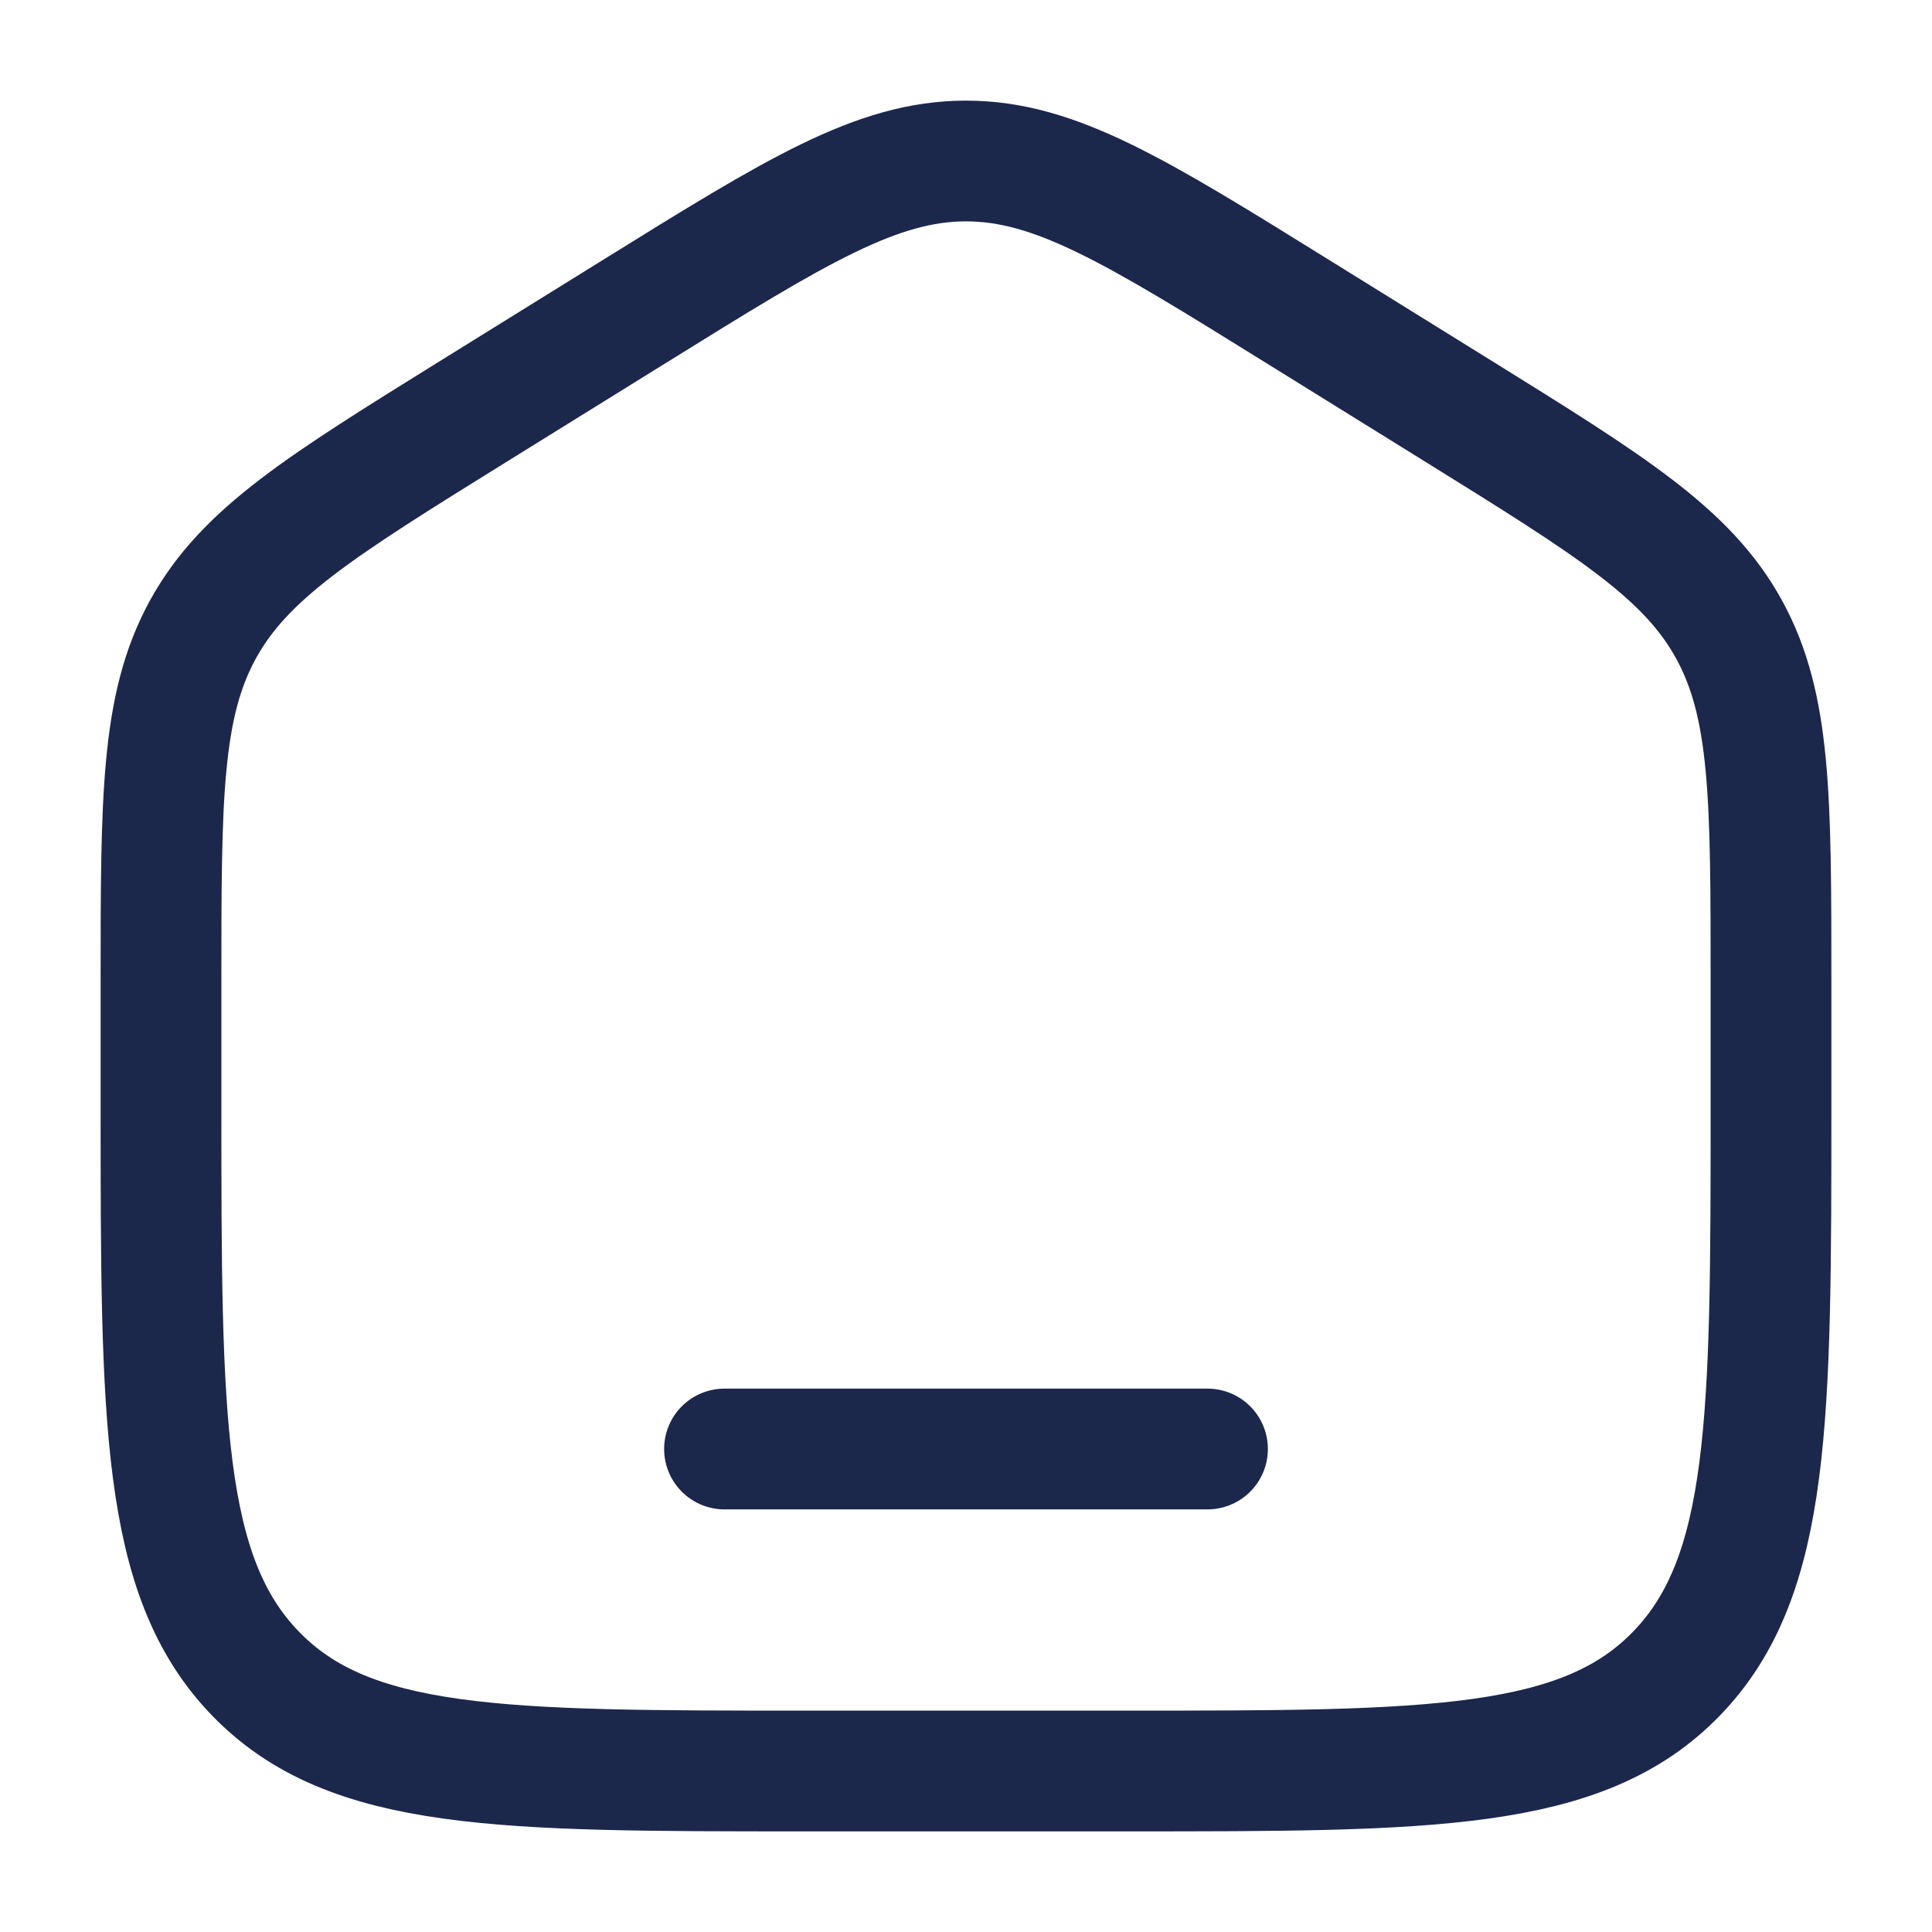
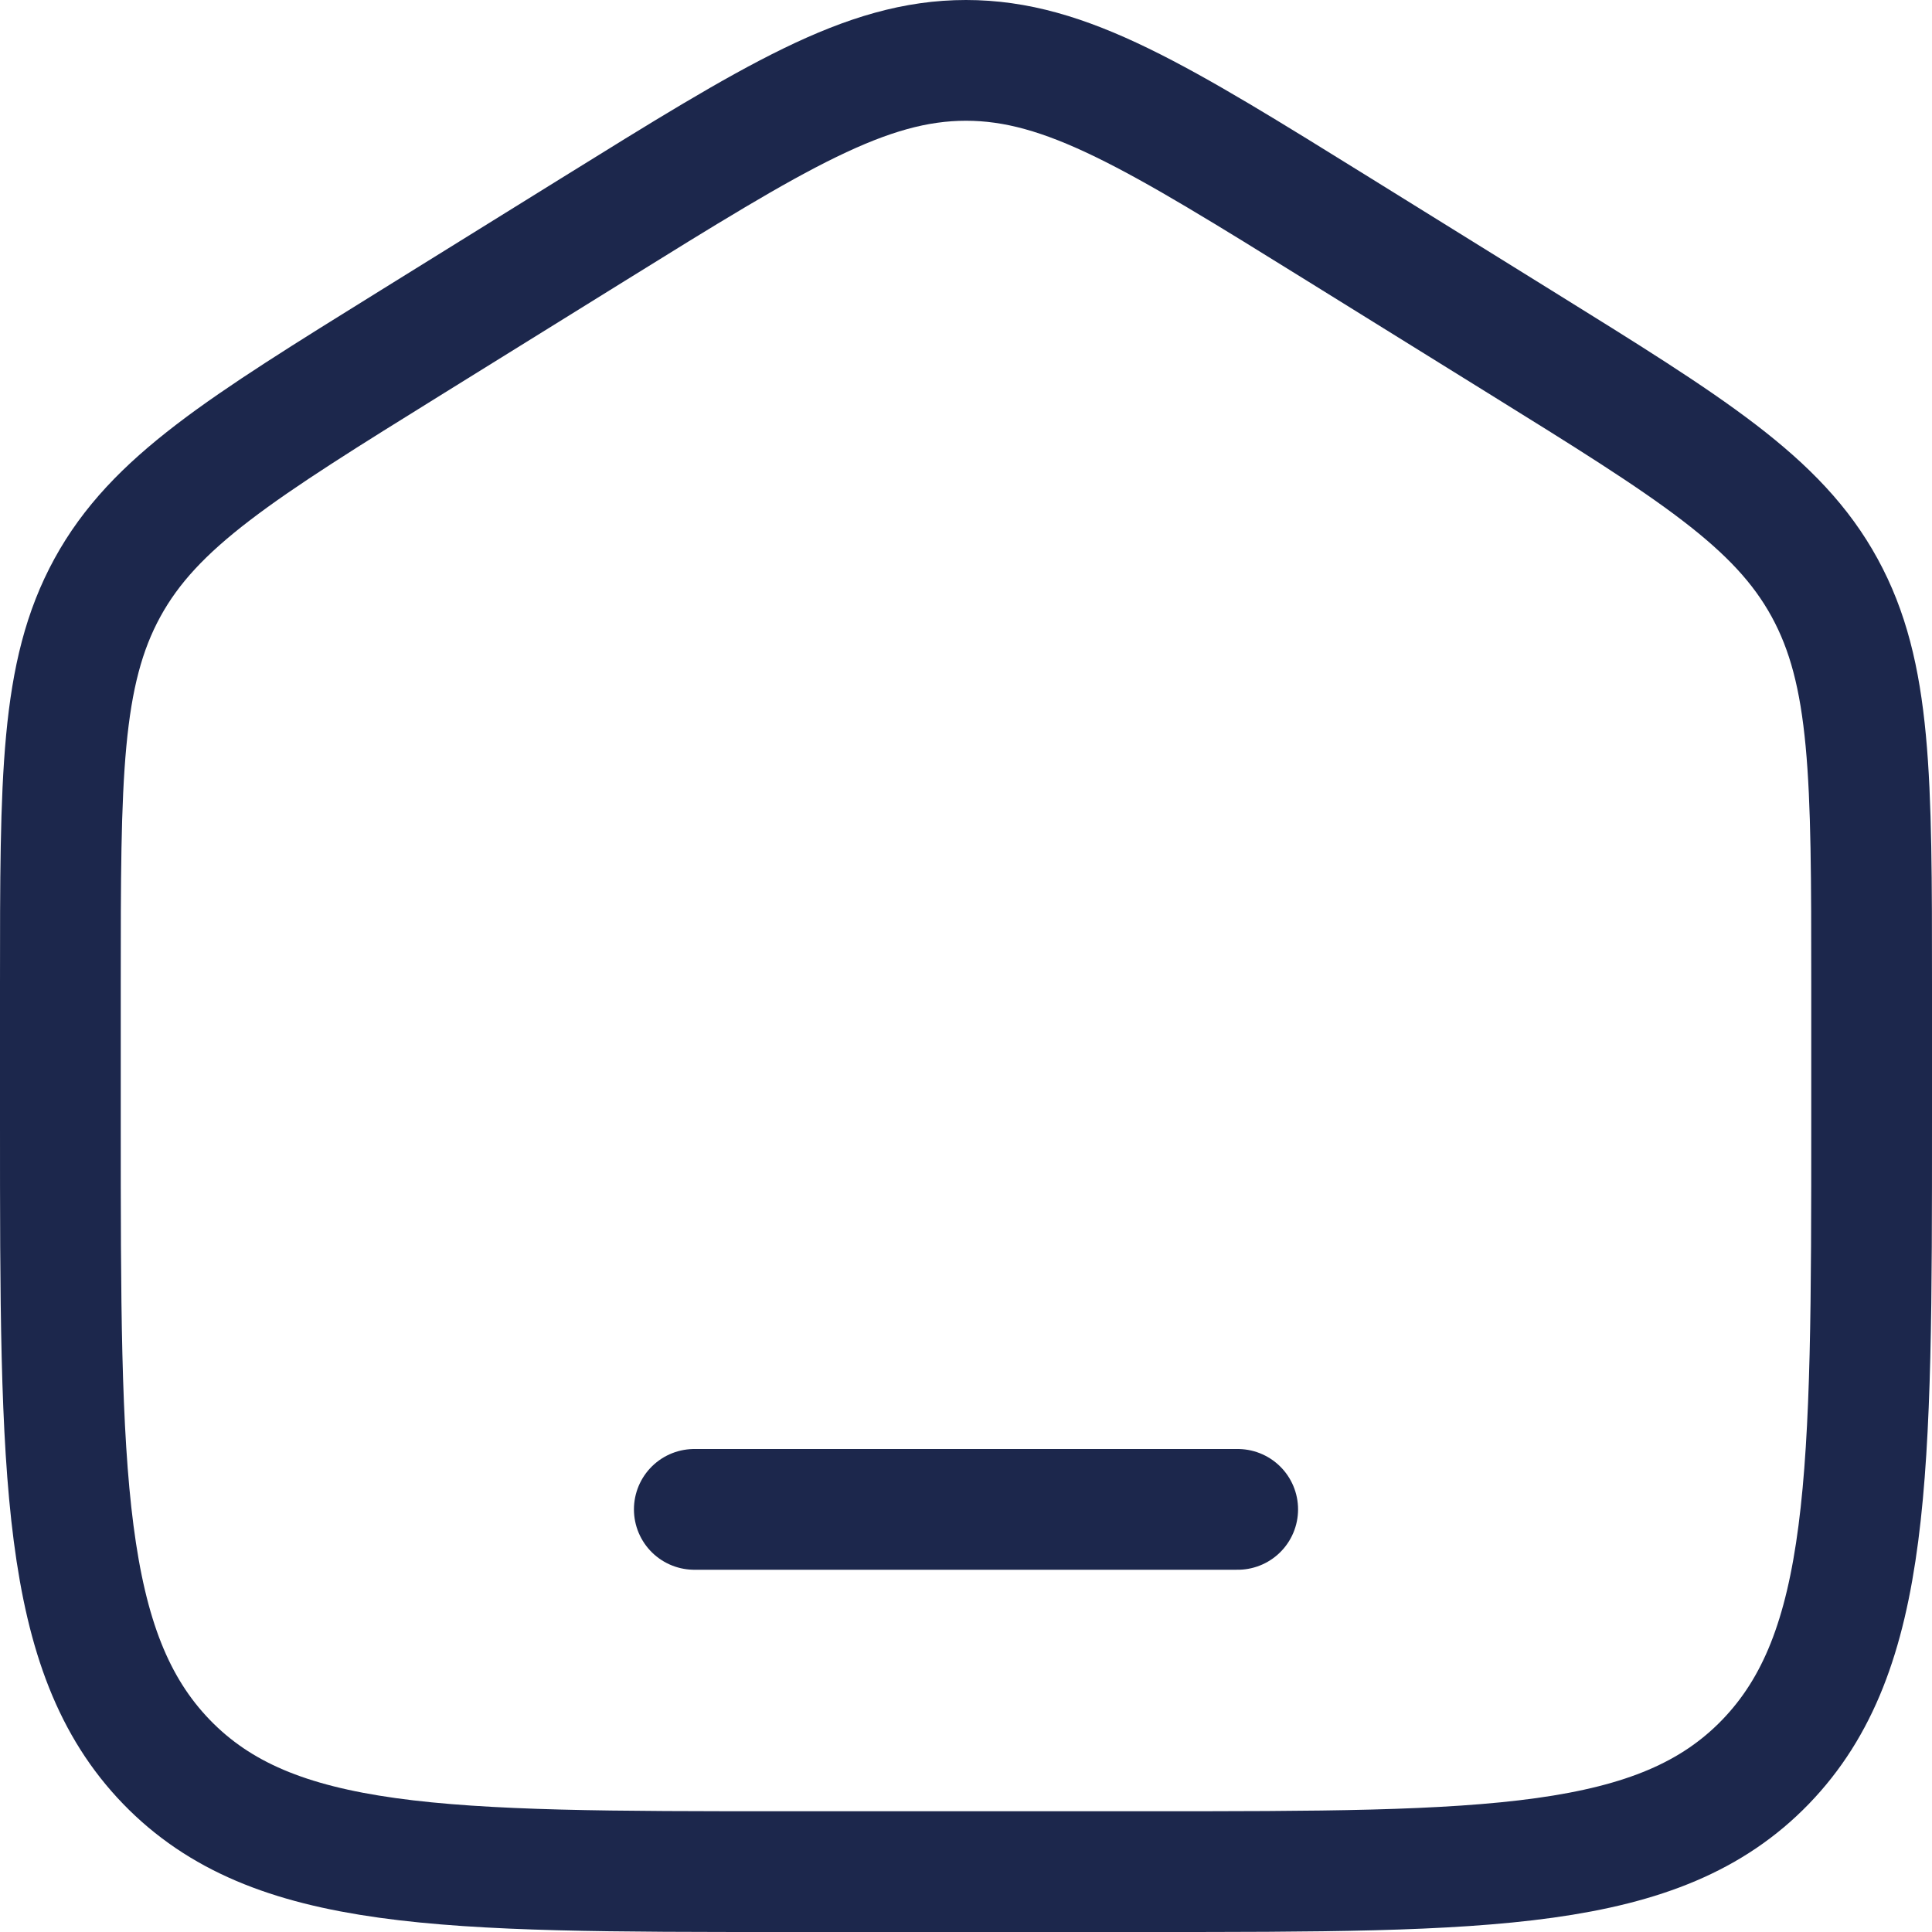
- <svg xmlns="http://www.w3.org/2000/svg" width="800px" height="800px" viewBox="0 0 24 24" fill="none">
-   <g id="SVGRepo_bgCarrier" stroke-width="0" />
-   <g id="SVGRepo_tracerCarrier" stroke-linecap="round" stroke-linejoin="round" />
-   <g id="SVGRepo_iconCarrier">
-     <path d="M2 12.204C2 9.915 2 8.771 2.519 7.823C3.038 6.874 3.987 6.286 5.884 5.108L7.884 3.867C9.889 2.622 10.892 2 12 2C13.108 2 14.111 2.622 16.116 3.867L18.116 5.108C20.013 6.286 20.962 6.874 21.481 7.823C22 8.771 22 9.915 22 12.204V13.725C22 17.626 22 19.576 20.828 20.788C19.657 22 17.771 22 14 22H10C6.229 22 4.343 22 3.172 20.788C2 19.576 2 17.626 2 13.725V12.204Z" stroke="#1C274C" stroke-width="1.5" />
-     <path d="M15 18H9" stroke="#1C274C" stroke-width="1.5" stroke-linecap="round" />
-   </g>
+ <svg xmlns="http://www.w3.org/2000/svg" width="32" height="32" viewBox="0 0 32 32" fill="none">
+   <path d="M1 16.306C1 12.873 1 11.157 1.779 9.734C2.558 8.311 3.98 7.428 6.826 5.662L9.826 3.8C12.834 1.933 14.338 1 16 1C17.662 1 19.166 1.933 22.174 3.8L25.174 5.662C28.02 7.428 29.442 8.311 30.221 9.734C31 11.157 31 12.873 31 16.306V18.587C31 24.439 31 27.364 29.243 29.182C27.485 31 24.657 31 19 31H13C7.343 31 4.515 31 2.757 29.182C1 27.364 1 24.439 1 18.587V16.306Z" stroke="#1C274C" stroke-width="2" />
+   <path d="M20.5 25H11.5" stroke="#1C274C" stroke-width="2" stroke-linecap="round" />
</svg>
